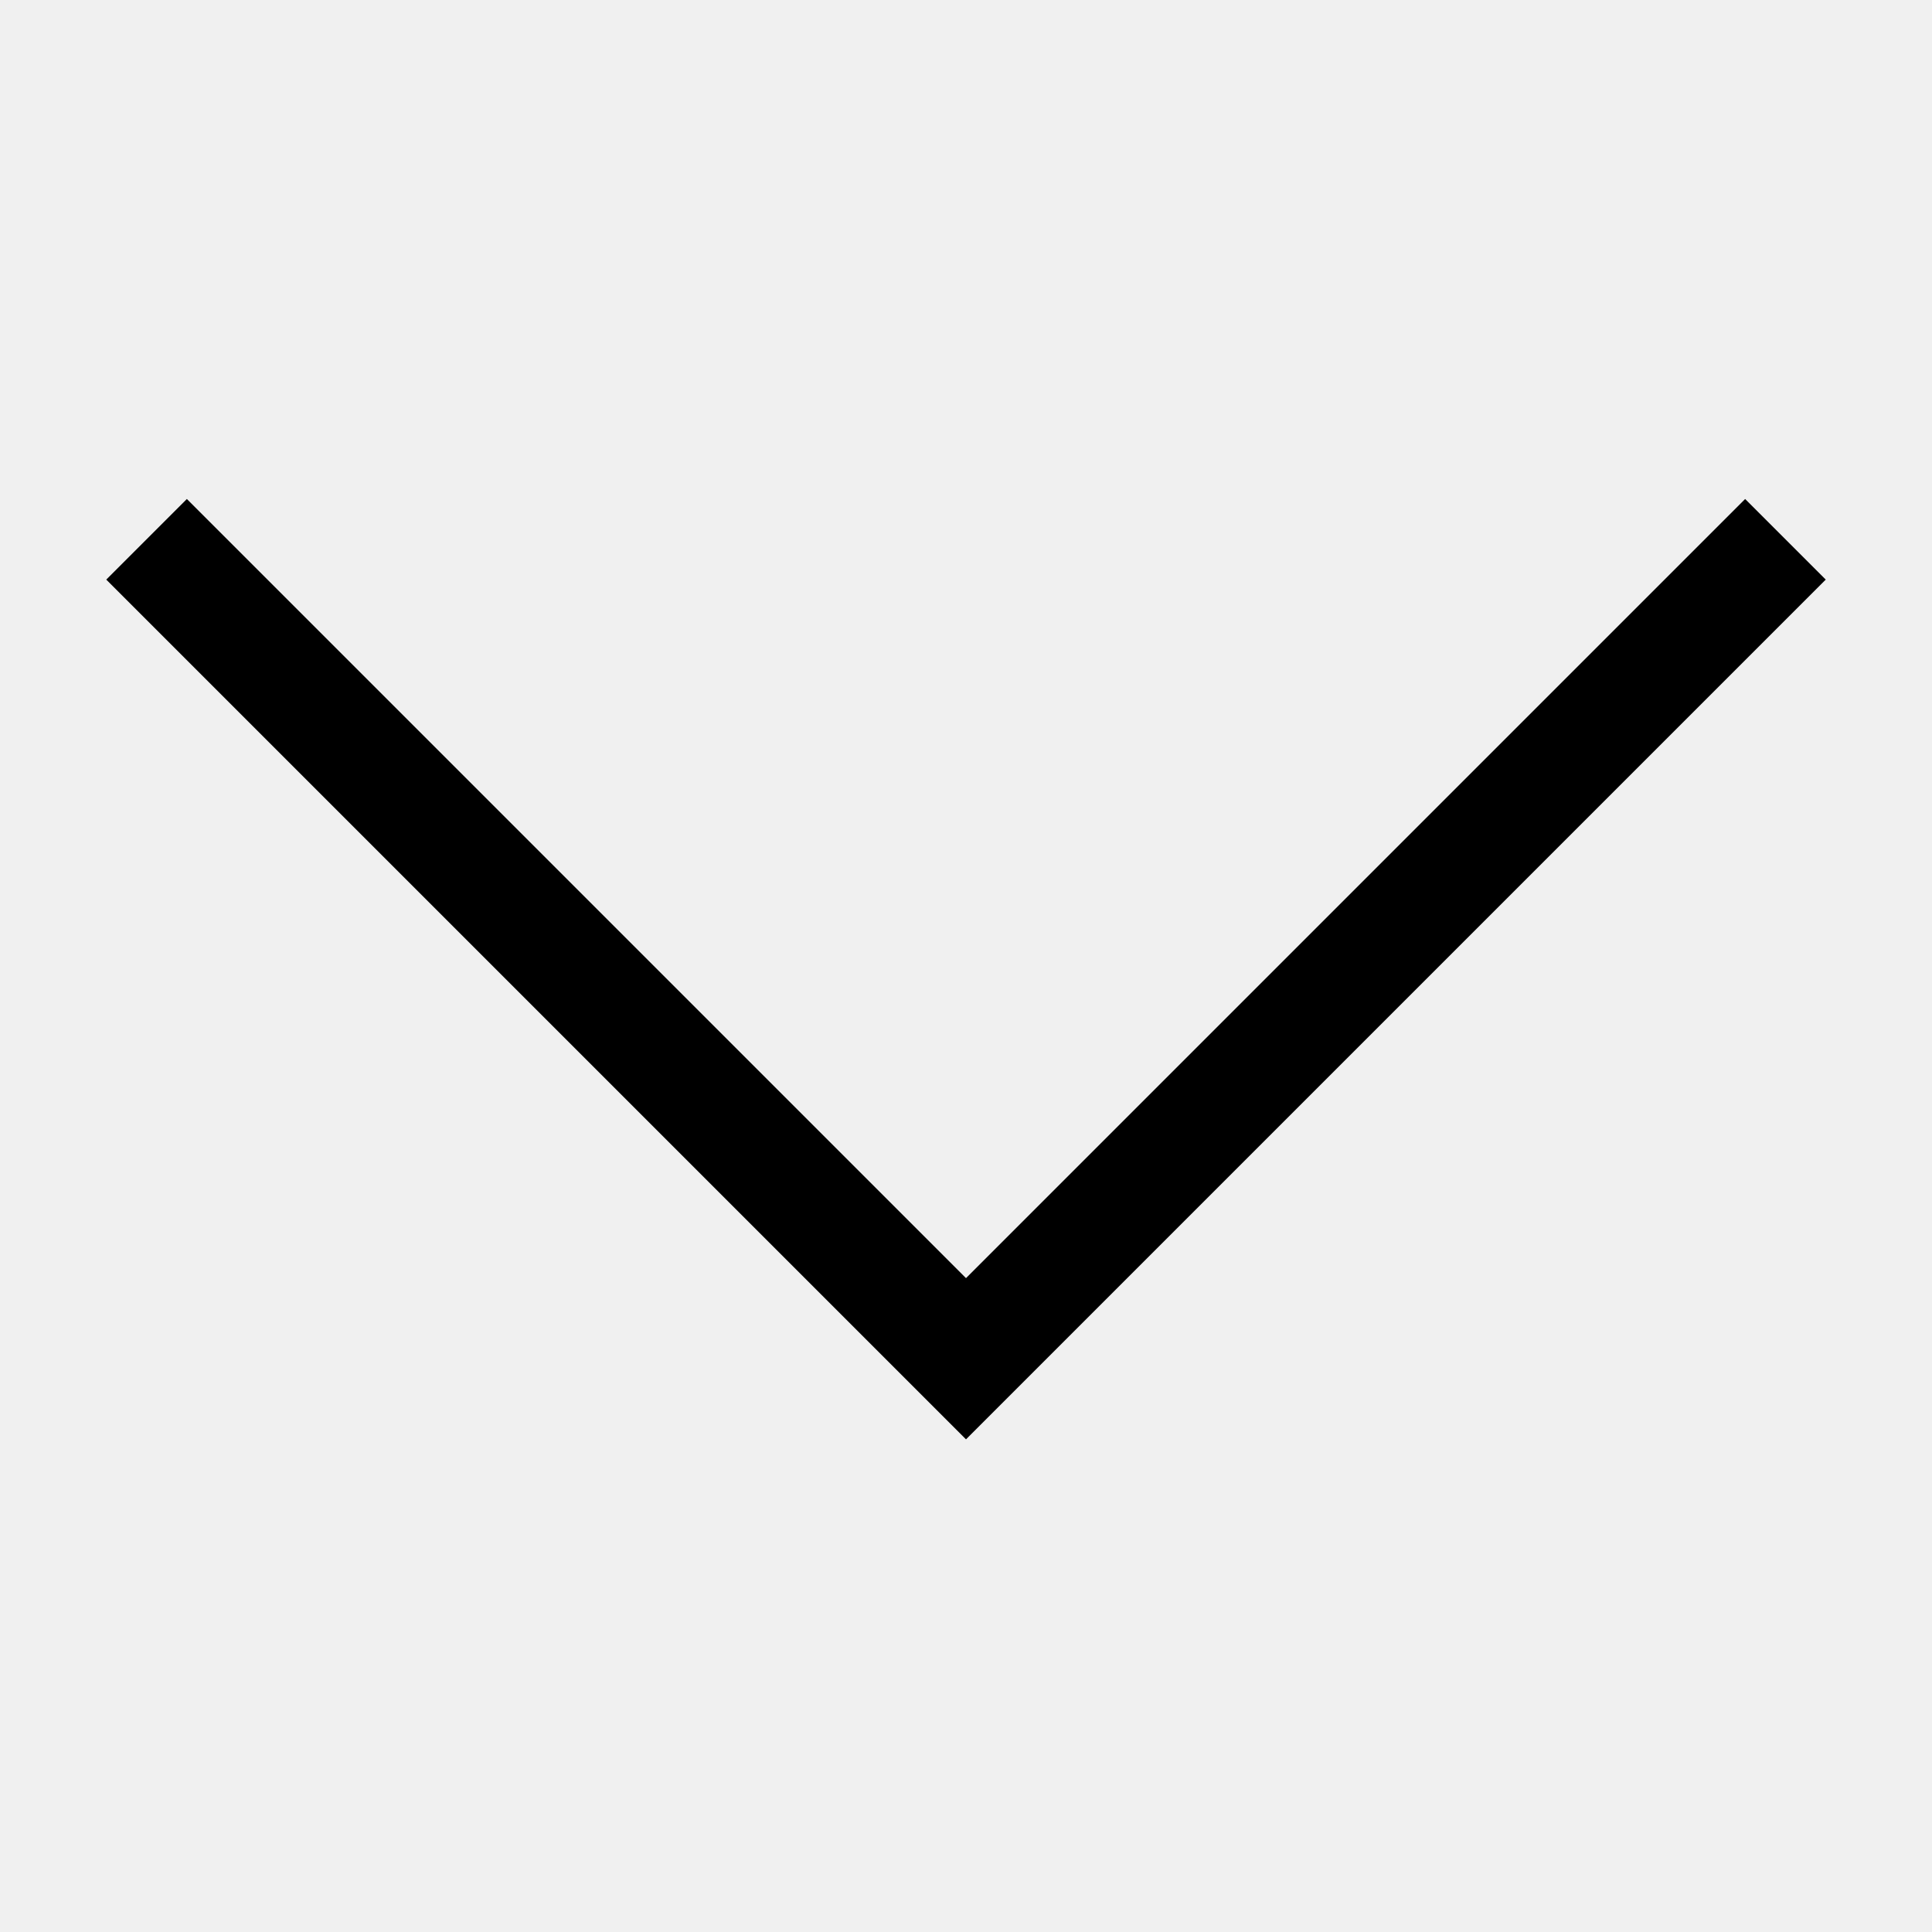
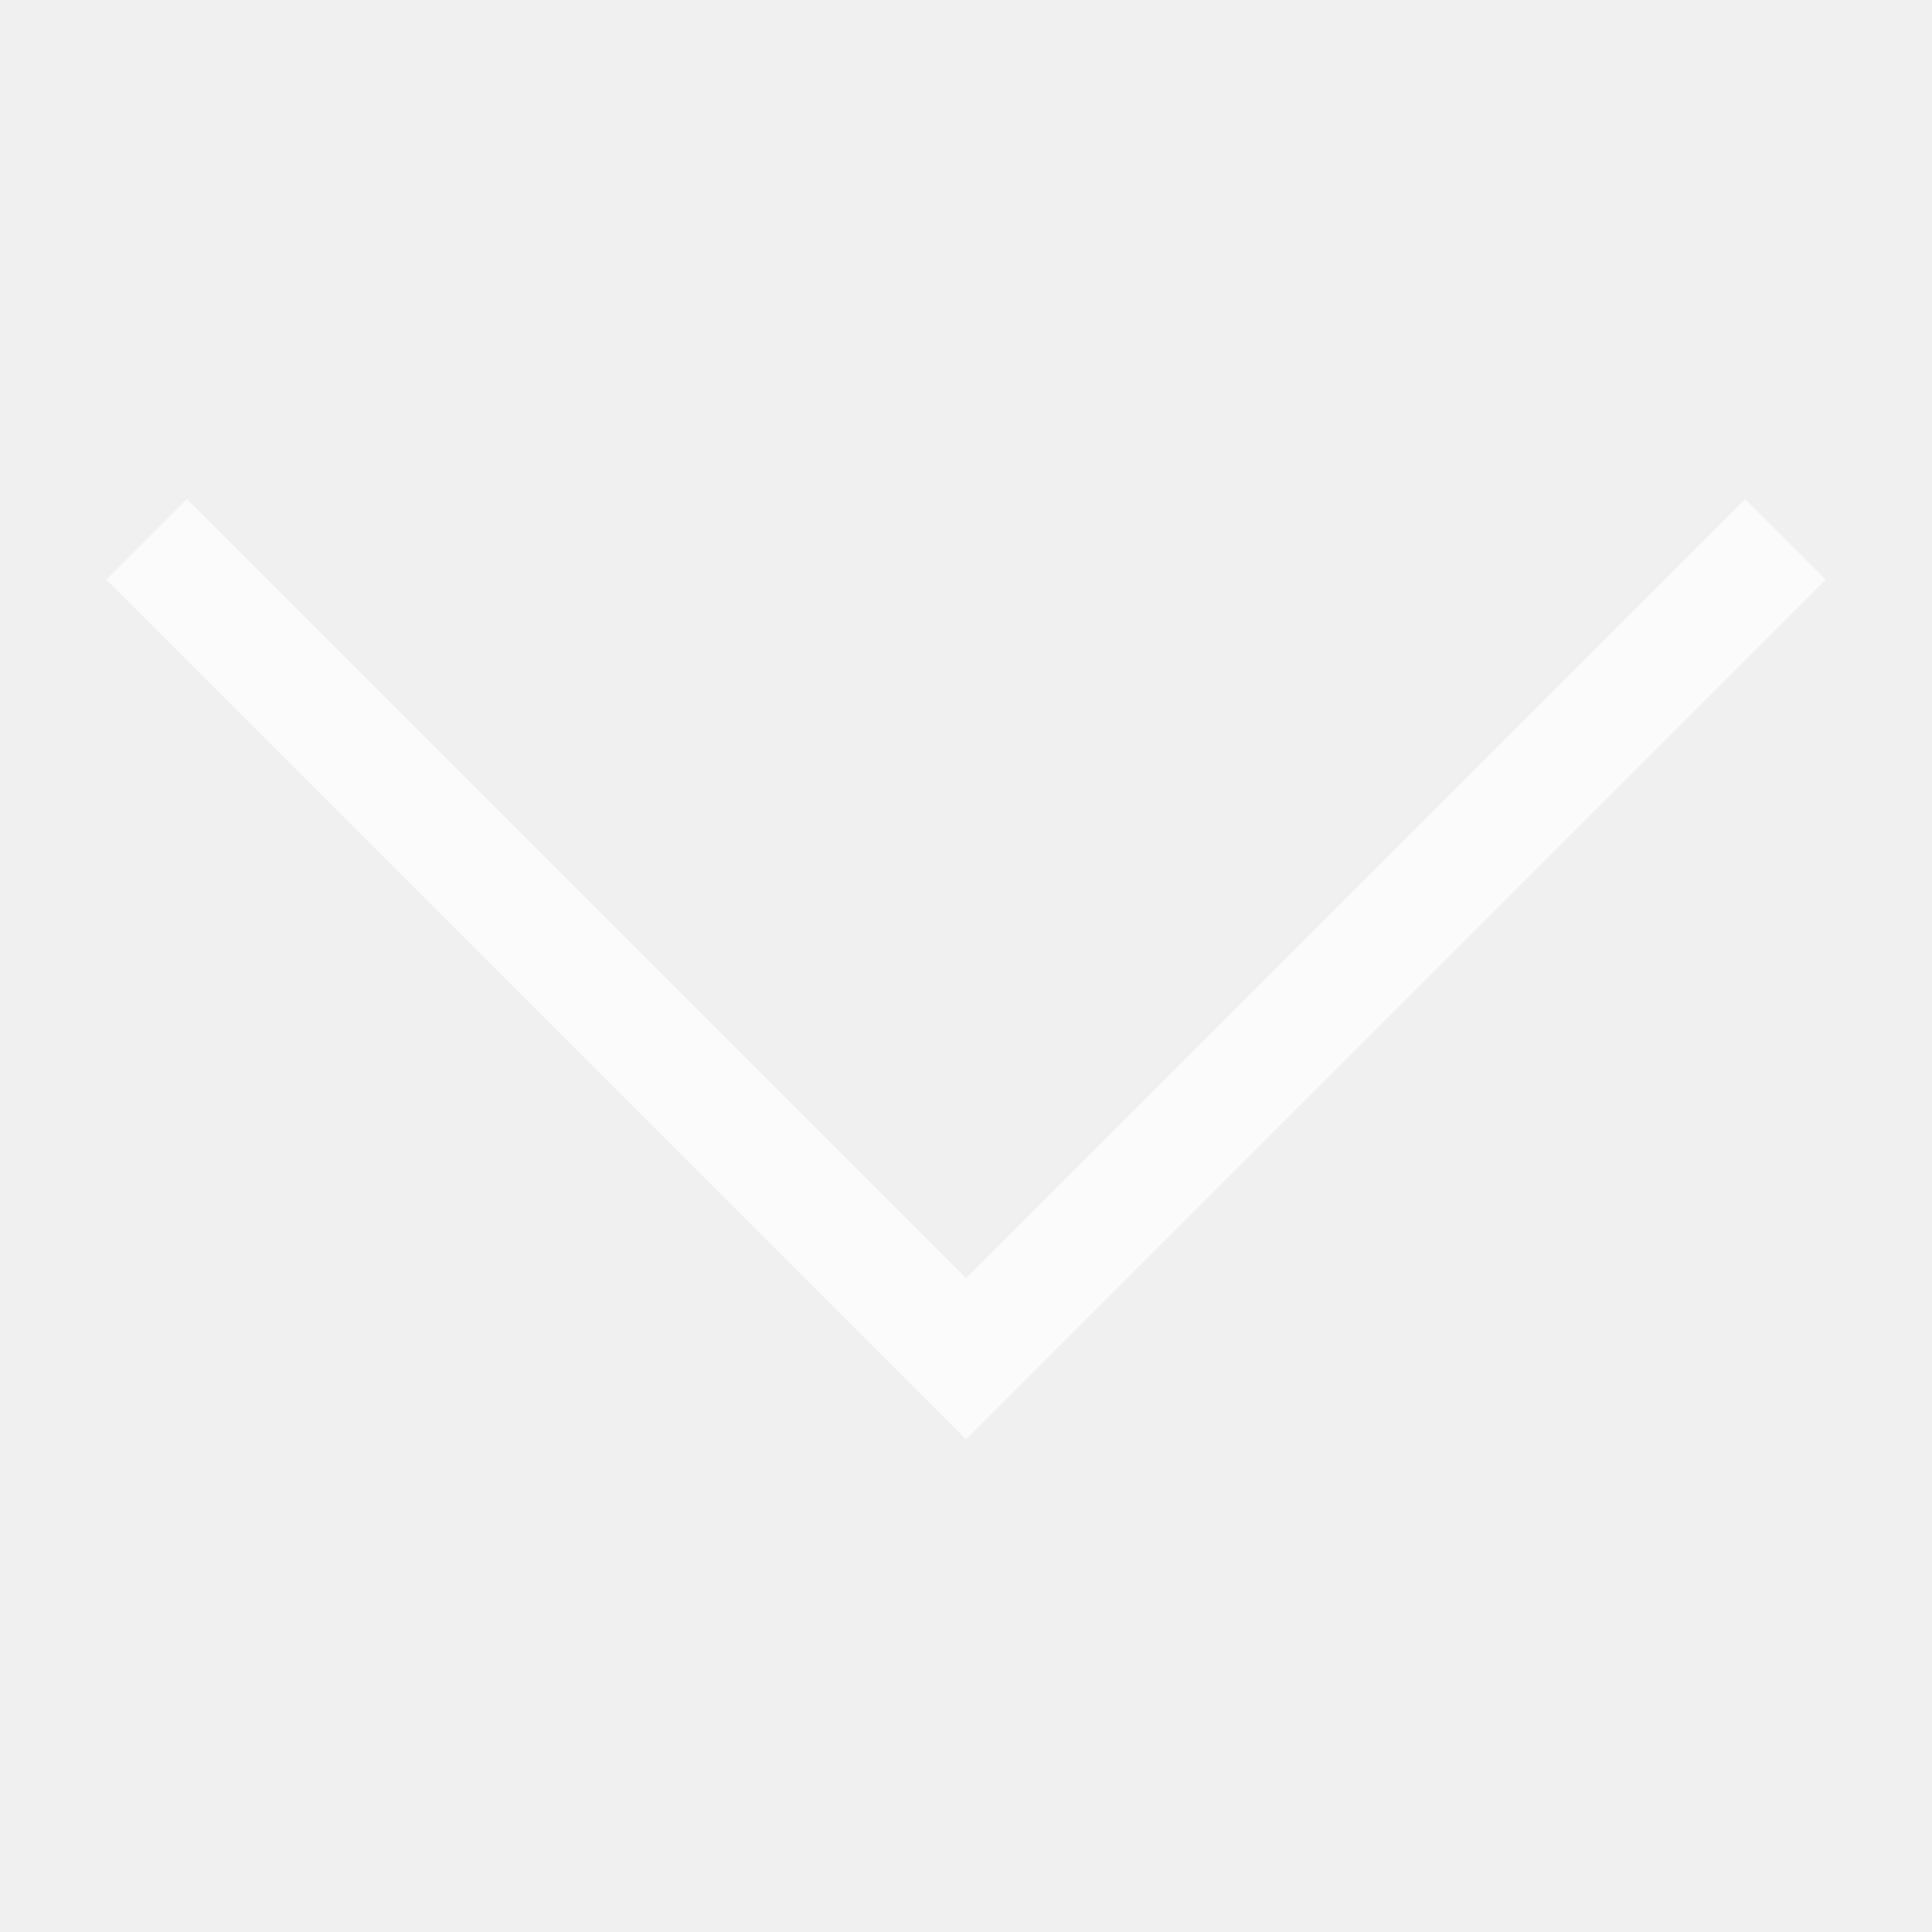
<svg xmlns="http://www.w3.org/2000/svg" enable-background="new 0 0 50 50" height="50px" id="Layer_1" version="1.1" viewBox="0 0 50 50" width="50px" xml:space="preserve">
  <rect fill="none" height="50" width="50" />
-   <polygon points="47.25,15 45.164,12.914 25,33.078 4.836,12.914 2.75,15 25,37.25 " />
+   <polygon points="47.25,15 45.164,12.914 25,33.078 4.836,12.914 2.75,15 25,37.25 " style="fill:white; opacity:0.7" />
</svg>
